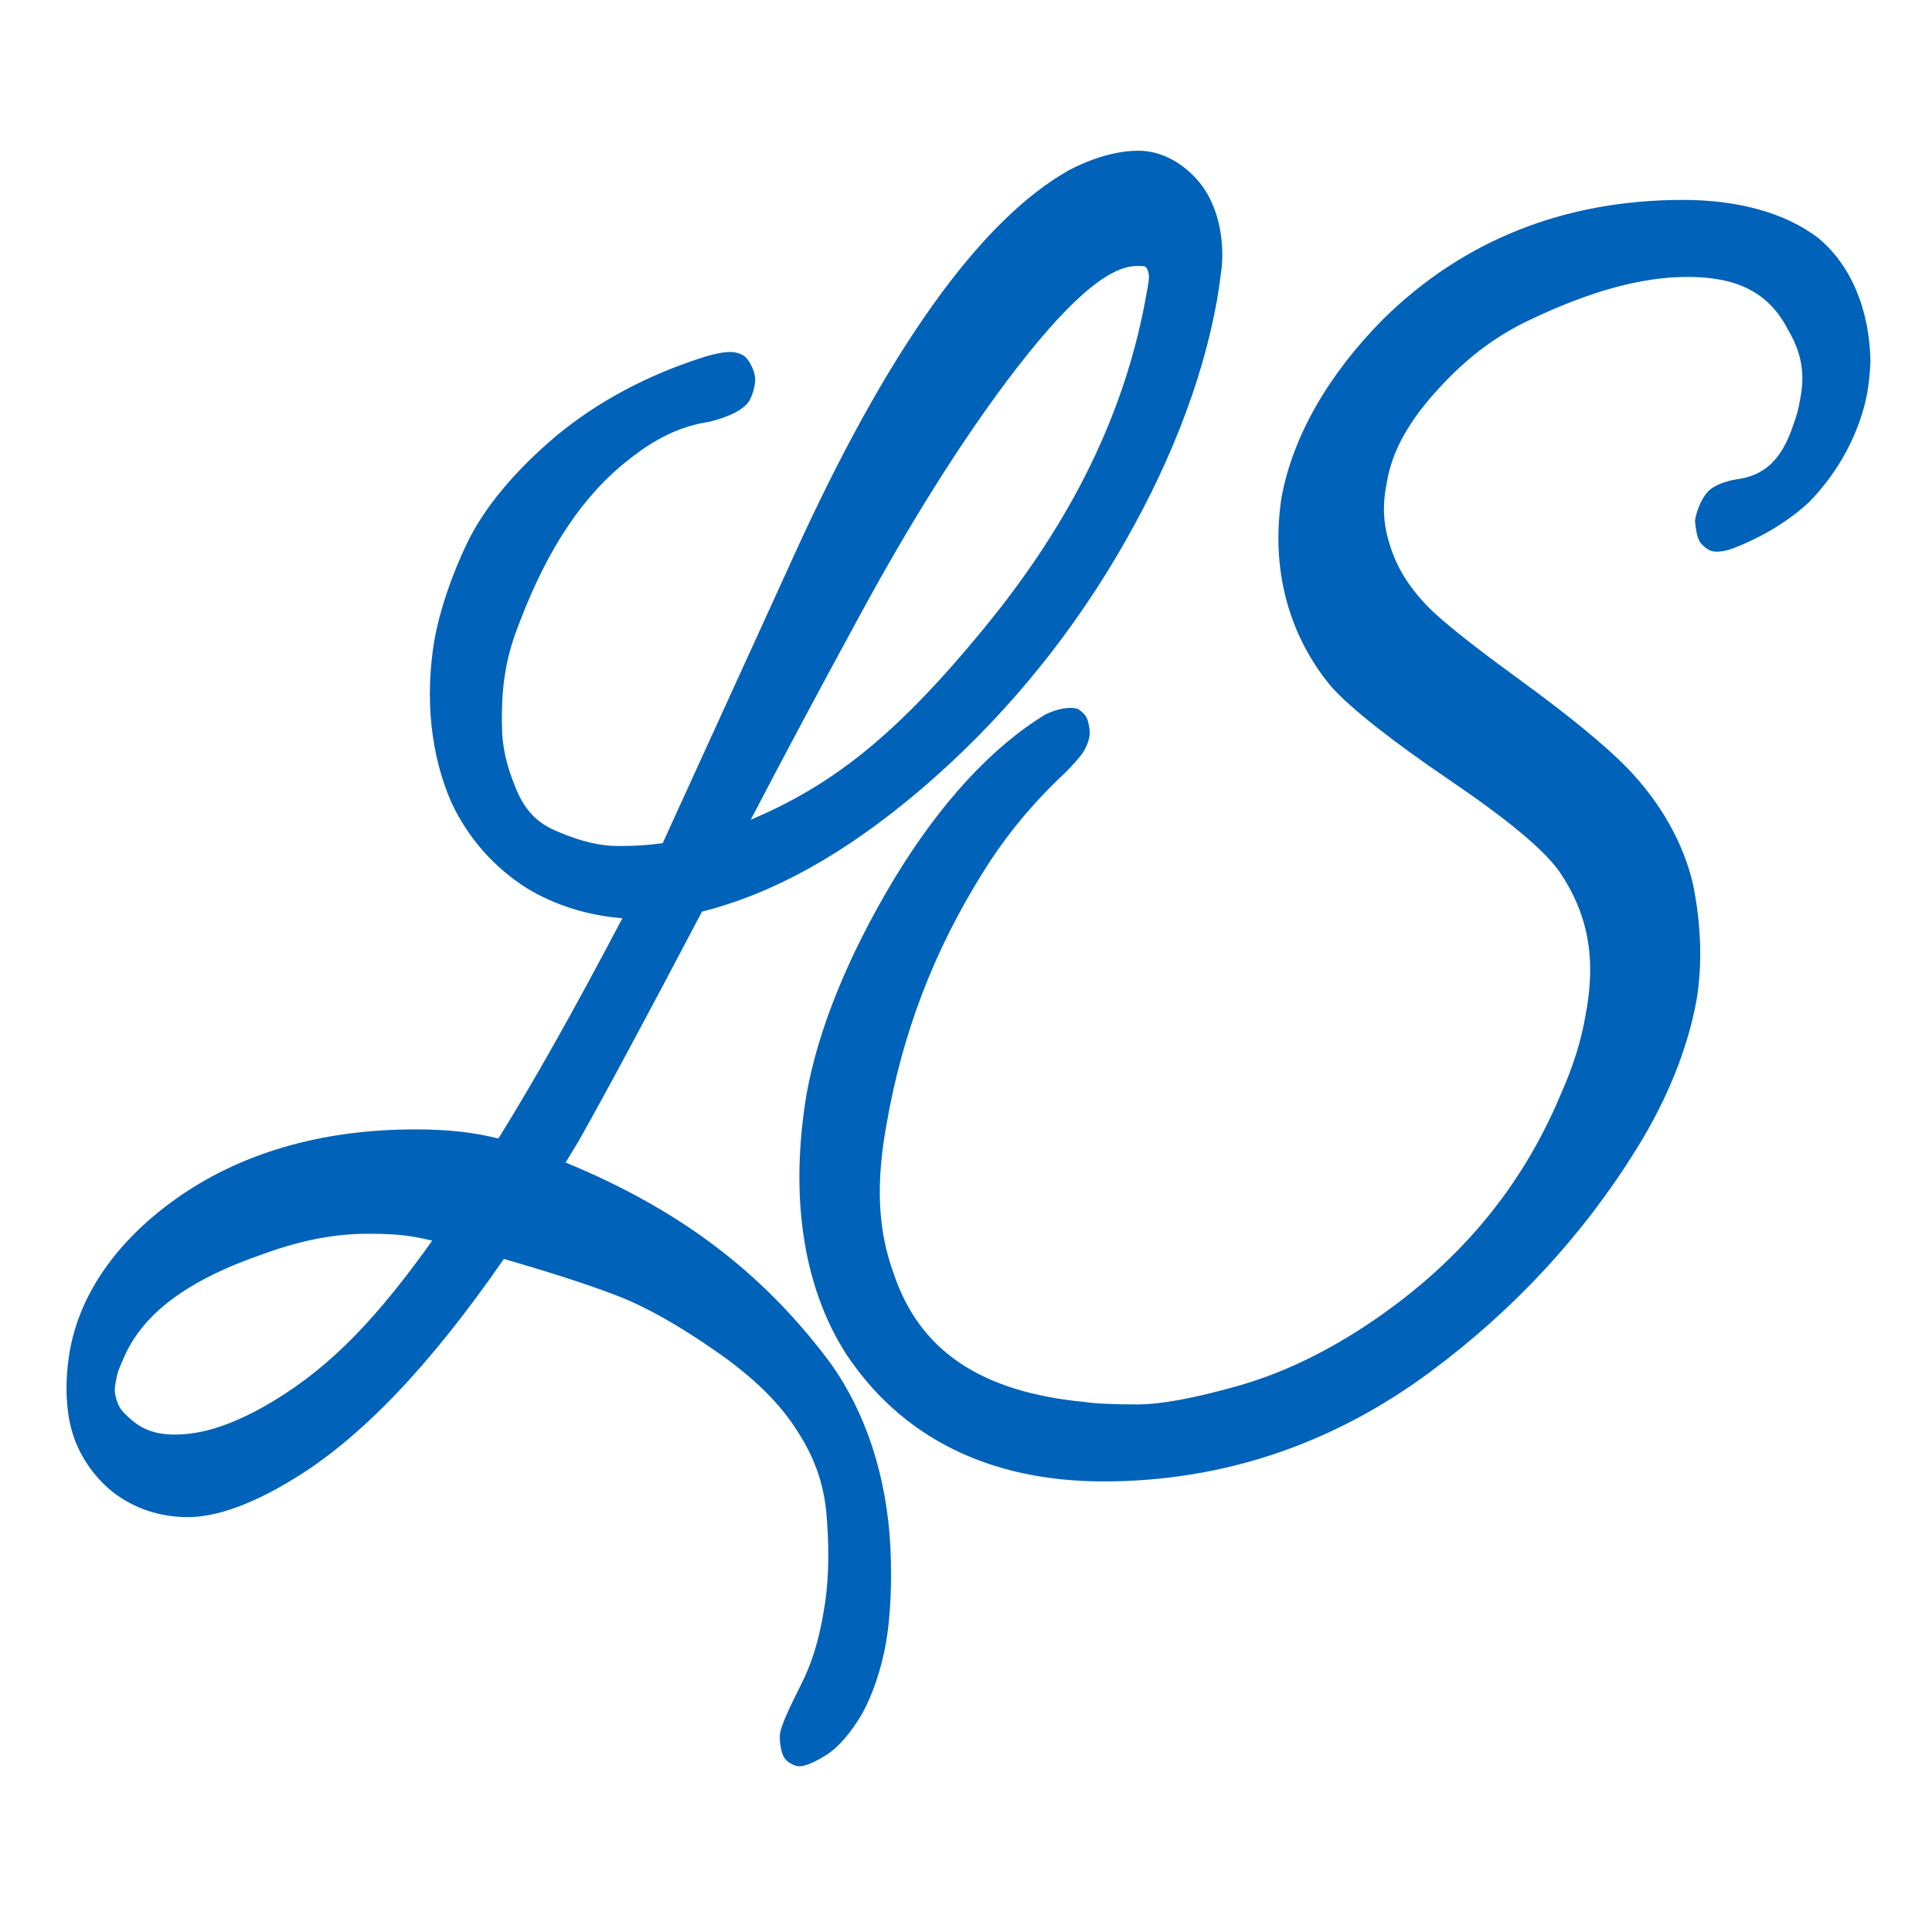
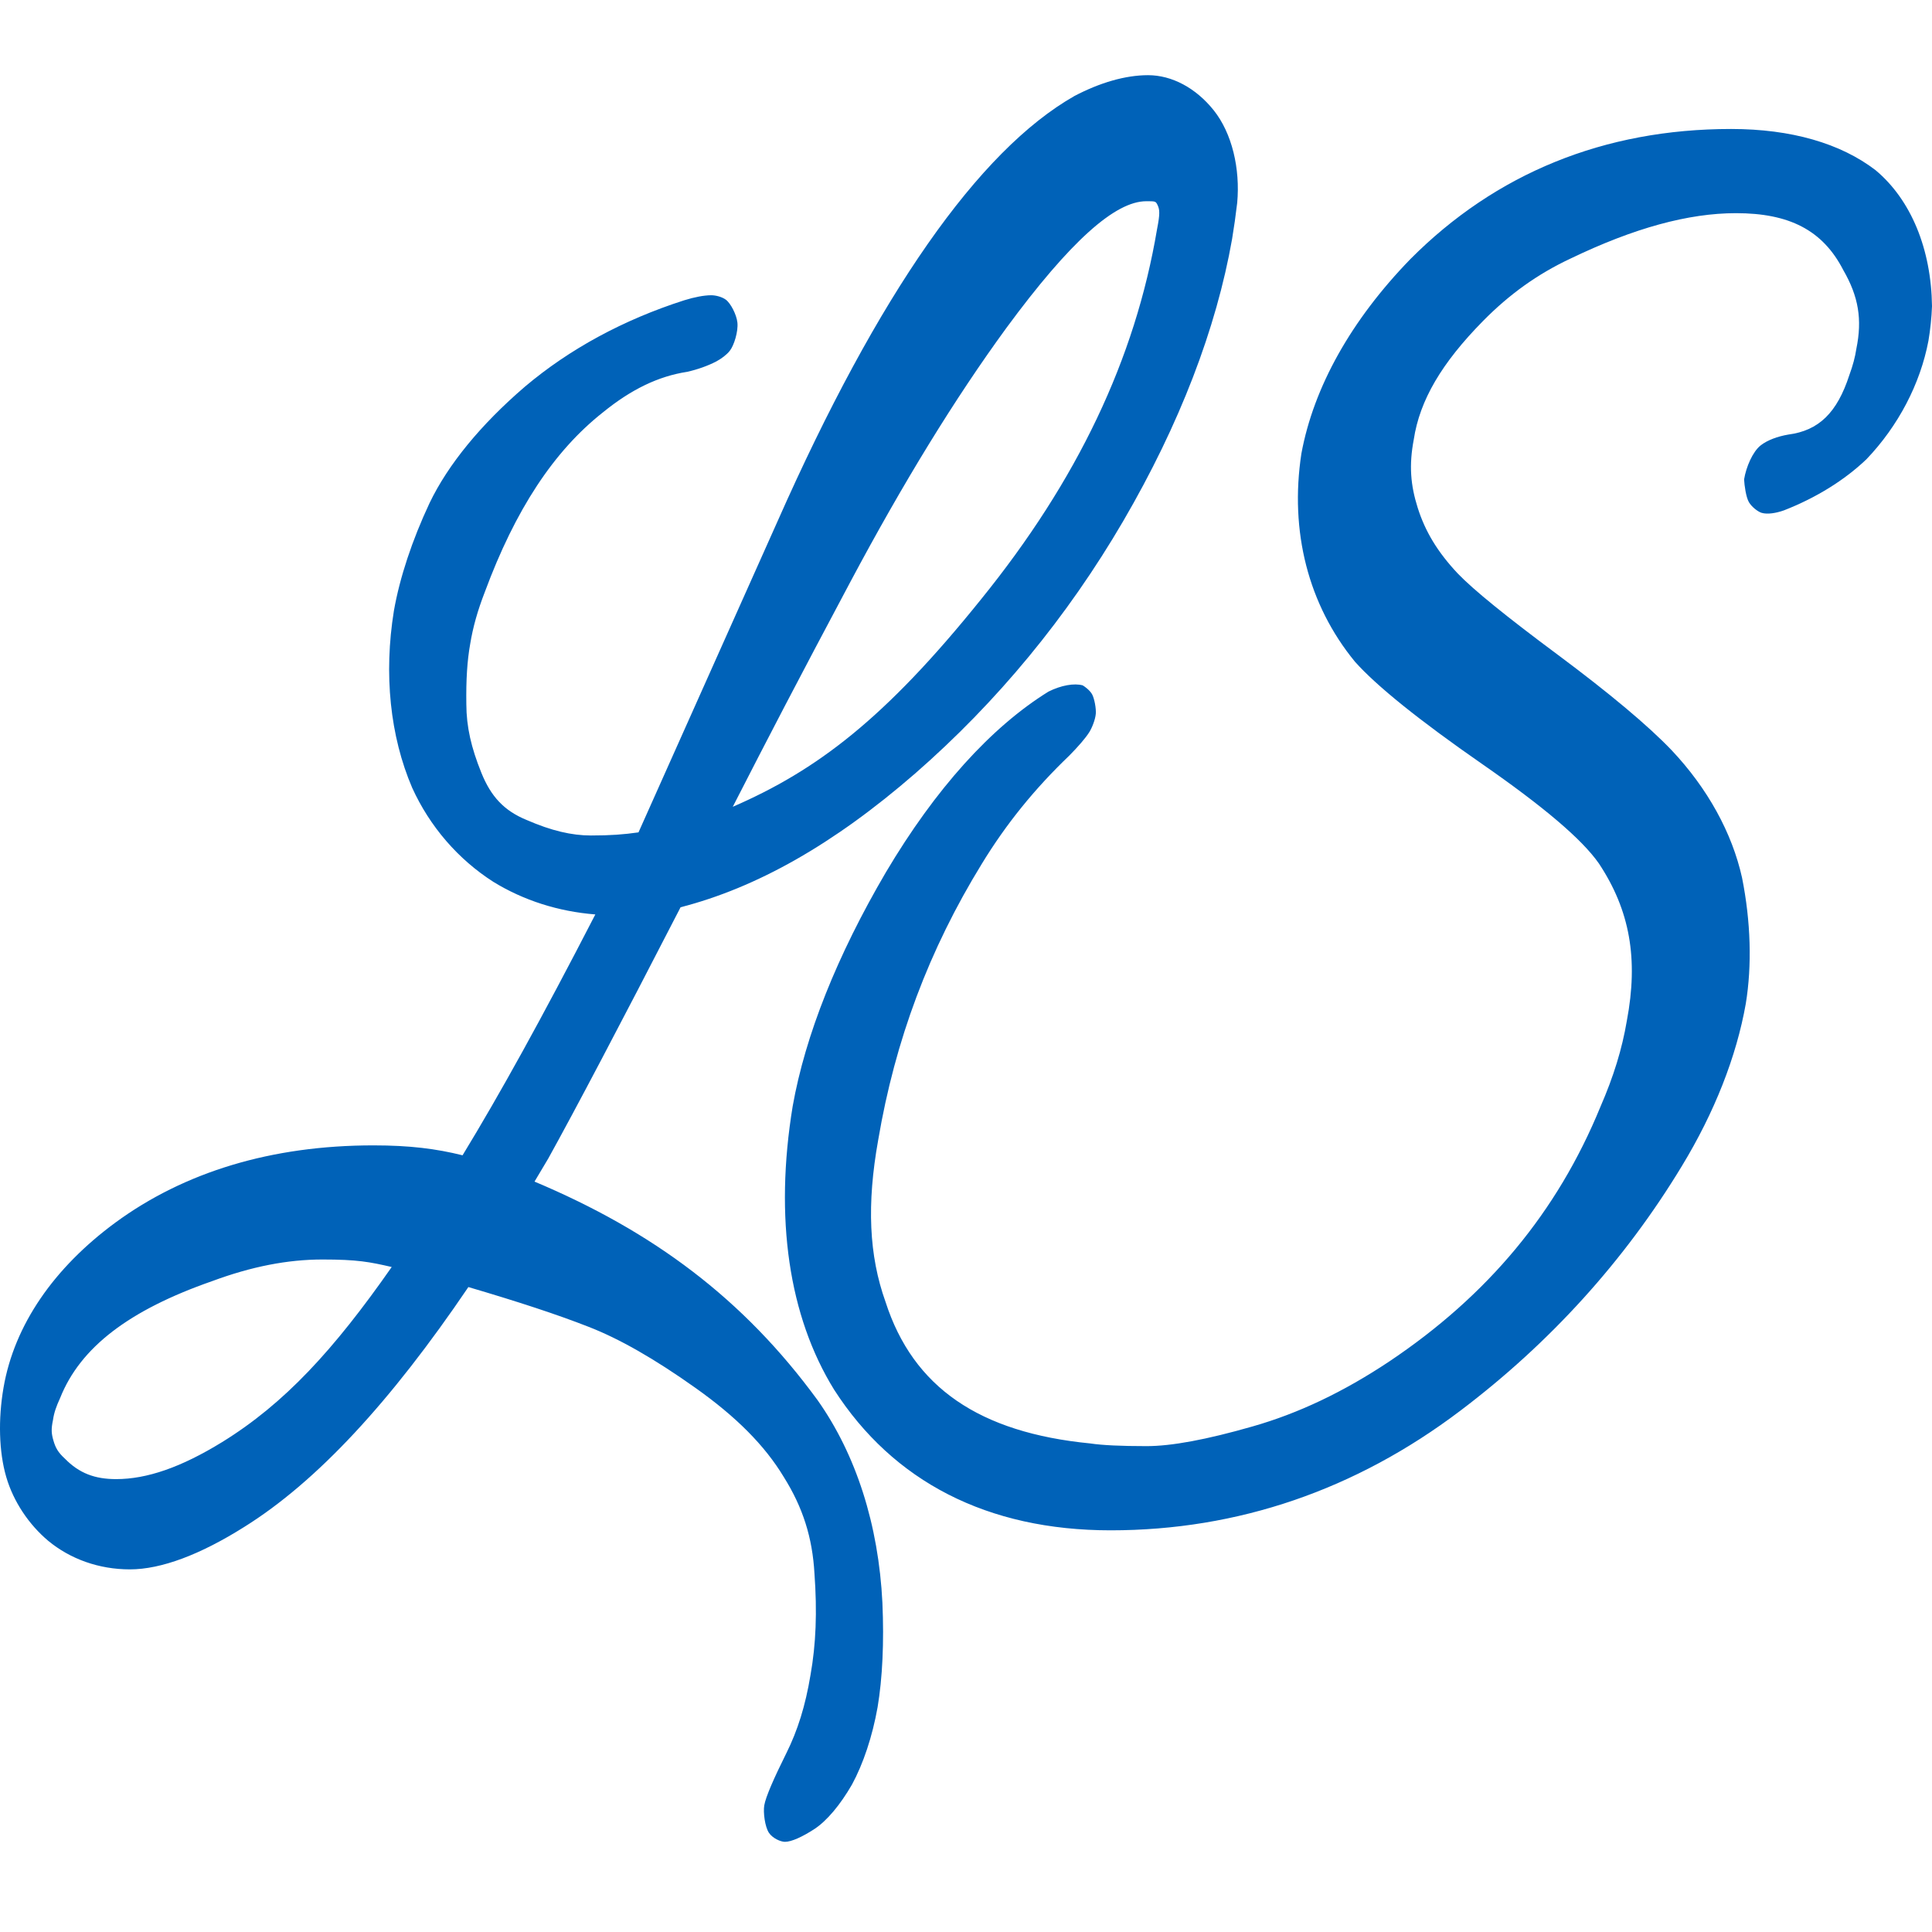
- <svg xmlns="http://www.w3.org/2000/svg" viewBox="0 0 128 128" width="128" height="128">
-   <path d="M 80.36 34.146 C 79.384 37.982 77.115 42.073 73.634 46.199 C 70.159 50.317 65.819 53.948 60.756 57.001 C 55.686 60.046 50.934 61.887 46.243 62.722 C 42.452 67.809 39.738 71.37 38.057 73.467 L 37.207 74.453 C 44.523 76.582 50.125 79.452 54.722 83.802 C 57.103 86.133 58.49 89.13 58.728 92.463 C 58.835 94.153 58.731 95.69 58.43 96.926 C 58.11 98.173 57.545 99.347 56.842 100.239 C 56.127 101.095 55.292 101.793 54.497 102.147 C 53.776 102.469 53.107 102.684 52.7 102.684 C 52.429 102.684 51.932 102.53 51.709 102.299 C 51.457 102.039 51.346 101.417 51.42 101.123 C 51.511 100.754 52.02 99.959 52.788 98.89 C 53.483 97.924 53.962 96.873 54.28 95.551 C 54.619 94.236 54.696 92.849 54.525 91.221 C 54.4 89.673 53.808 88.386 52.621 87.077 C 51.441 85.728 49.677 84.508 47.179 83.282 C 44.648 82.039 42.466 81.175 40.539 80.659 C 38.586 80.131 36.225 79.596 33.116 78.962 C 28.298 83.879 23.743 87.282 19.248 89.221 C 16.54 90.4 14.119 91.034 12.18 91.034 C 10.251 91.034 8.487 90.59 7.123 89.812 C 5.945 89.126 4.977 88.15 4.526 87.077 C 4.075 86.007 4.023 84.613 4.36 83.262 C 5.029 80.58 7.481 78.141 11.264 76.214 C 15.551 74.036 20.952 72.904 27.24 72.904 C 29.503 72.904 31.125 73.049 32.756 73.328 C 35.064 70.709 37.658 67.469 40.944 63.064 C 40.952 63.053 40.961 63.041 40.969 63.03 C 38.666 62.903 36.526 62.426 34.673 61.642 C 32.48 60.674 30.729 59.269 29.639 57.614 C 28.272 55.41 27.873 52.757 28.51 50.043 C 28.871 48.627 29.629 47.039 30.713 45.441 C 31.852 43.8 33.874 42.089 36.614 40.462 C 39.372 38.852 42.711 37.6 46.479 36.767 C 47.107 36.633 47.695 36.554 48.14 36.554 C 48.422 36.554 48.807 36.624 49.041 36.743 C 49.34 36.895 49.705 37.379 49.758 37.721 C 49.817 38.102 49.549 38.704 49.283 38.933 C 49.085 39.105 48.756 39.271 48.457 39.382 C 47.937 39.571 47.279 39.731 46.652 39.828 C 44.867 40.018 43.192 40.577 41.444 41.559 C 38.397 43.22 36.024 45.719 34.135 49.239 C 33.687 50.038 33.4 50.741 33.23 51.459 C 33.043 52.176 32.968 52.989 32.99 54.04 C 32.994 55.01 33.293 55.903 33.923 56.979 C 34.509 57.979 35.316 58.598 36.738 58.996 C 38.243 59.449 39.511 59.654 40.69 59.654 C 41.923 59.654 42.716 59.611 43.639 59.521 L 52.239 46.223 C 58.467 36.499 64.68 30.367 70.606 28.035 C 72.188 27.461 73.763 27.144 75.16 27.144 C 76.633 27.144 78.113 27.689 79.213 28.636 C 80.363 29.627 80.866 31.146 80.676 32.601 C 80.586 33.131 80.477 33.662 80.36 34.146 Z M 75.719 33.724 C 75.905 33.064 75.882 32.895 75.751 32.701 C 75.635 32.53 75.612 32.534 75.05 32.534 C 73.137 32.534 70.363 34.225 66.387 37.961 C 63.224 40.957 60.027 44.554 56.742 48.814 C 53.439 53.103 51.687 55.434 49.471 58.427 C 54.662 56.867 58.864 54.682 64.819 49.565 C 70.785 44.474 74.365 39.282 75.719 33.724 Z M 28.373 78.105 C 27.008 77.888 26.255 77.784 24.09 77.784 C 21.937 77.784 19.698 78.084 17.247 78.713 C 12.141 79.946 9.109 81.537 7.863 83.705 C 7.62 84.067 7.483 84.343 7.422 84.638 C 7.297 85.044 7.323 85.231 7.447 85.527 C 7.576 85.833 7.726 86.026 8.151 86.296 C 9.046 86.928 10.012 87.174 11.33 87.174 C 13.221 87.174 15.339 86.674 17.88 85.593 C 21.743 83.945 24.79 81.652 28.373 78.105 Z M 118.977 38.841 C 119.349 37.584 119.111 36.608 118.172 35.483 C 116.893 33.76 114.81 33.044 111.527 33.044 C 108.594 33.044 105.232 33.675 101.297 34.985 C 99.277 35.638 97.518 36.505 95.876 37.659 C 93.326 39.451 91.964 41.044 91.597 42.726 C 91.297 43.819 91.396 44.67 91.844 45.647 C 92.303 46.647 93.057 47.525 94.323 48.454 C 95.291 49.151 97.328 50.294 100.505 51.925 C 103.726 53.584 106.093 54.955 107.542 56.003 C 109.772 57.634 111.289 59.541 111.905 61.459 C 112.446 63.326 112.525 65.209 112.137 66.846 C 111.559 69.107 110.204 71.491 108.18 73.792 C 104.646 77.828 100.028 81.353 94.462 84.259 C 88.011 87.63 80.729 89.364 72.847 89.364 C 65.217 89.364 59.394 87.277 55.741 83.351 C 52.934 80.213 52.04 76.02 53.177 71.231 C 53.956 68.202 55.914 64.798 58.946 61.225 C 62.008 57.654 65.456 55.02 69 53.502 C 69.793 53.227 70.6 53.135 71.119 53.235 C 71.269 53.295 71.569 53.455 71.698 53.615 C 71.847 53.801 71.957 54.241 71.928 54.452 C 71.893 54.715 71.681 55.065 71.527 55.234 C 71.291 55.494 70.833 55.857 70.289 56.238 C 68.145 57.654 66.374 59.168 64.876 60.867 C 61.615 64.534 59.515 68.401 58.467 72.677 C 57.755 75.421 57.893 77.613 58.922 79.599 C 60.629 83.259 64.732 85.186 71.588 85.649 C 72.341 85.727 73.484 85.764 75.067 85.764 C 76.604 85.764 78.756 85.491 81.623 84.923 C 84.458 84.365 87.239 83.452 90.079 82.146 C 96.195 79.315 100.481 75.745 103.139 71.264 C 103.96 69.96 104.485 68.78 104.777 67.581 C 105.505 64.928 104.965 62.848 103.049 60.85 C 102.006 59.817 99.653 58.435 95.824 56.596 C 91.932 54.729 89.27 53.244 87.956 52.22 C 85.071 49.788 83.911 46.651 84.647 43.321 C 85.405 40.486 87.721 37.617 91.393 35.005 C 96.659 31.346 103.366 29.444 111.227 29.444 C 114.949 29.444 118.007 30.061 120.163 31.205 C 122.36 32.472 123.61 34.582 123.656 37.021 C 123.631 37.498 123.553 38.023 123.437 38.498 C 122.929 40.347 121.57 42.142 119.602 43.566 C 118.241 44.463 116.484 45.216 114.497 45.752 C 114.01 45.872 113.468 45.932 113.114 45.857 C 112.877 45.807 112.497 45.601 112.327 45.398 C 112.151 45.186 112.049 44.682 112.032 44.427 C 112.157 43.898 112.562 43.246 113.052 42.977 C 113.469 42.748 114.108 42.588 114.769 42.511 C 116.655 42.34 117.785 41.578 118.541 39.971 C 118.764 39.55 118.897 39.203 118.977 38.841 Z" transform="matrix(1, 0, 0, 1.416941, 0.265625, -28.47575)" style="white-space: pre; fill: rgb(0, 98, 184);" />
+ <svg xmlns="http://www.w3.org/2000/svg" viewBox="0 0 128 128" width="128px" height="128px">
+   <path d="M 81.63 15.83 C 80.585 21.774 78.154 28.112 74.426 34.506 C 70.705 40.886 66.056 46.512 60.634 51.242 C 55.204 55.961 50.115 58.813 45.09 60.108 C 41.03 67.99 38.124 73.506 36.323 76.756 L 35.413 78.284 C 43.248 81.582 49.248 86.029 54.171 92.77 C 56.722 96.382 58.207 101.025 58.462 106.19 C 58.577 108.807 58.465 111.189 58.143 113.105 C 57.8 115.037 57.195 116.856 56.442 118.238 C 55.676 119.564 54.782 120.646 53.931 121.195 C 53.158 121.693 52.442 122.026 52.006 122.026 C 51.716 122.026 51.183 121.787 50.945 121.43 C 50.675 121.026 50.556 120.063 50.635 119.608 C 50.733 119.036 51.278 117.804 52.1 116.148 C 52.845 114.651 53.358 113.023 53.698 110.974 C 54.061 108.936 54.144 106.788 53.961 104.265 C 53.827 101.867 53.193 99.872 51.921 97.844 C 50.658 95.754 48.768 93.863 46.093 91.964 C 43.382 90.038 41.045 88.699 38.981 87.899 C 36.89 87.081 34.361 86.253 31.031 85.271 C 25.871 92.889 20.993 98.162 16.179 101.166 C 13.278 102.993 10.686 103.975 8.609 103.975 C 6.543 103.975 4.654 103.287 3.193 102.082 C 1.931 101.019 0.894 99.507 0.411 97.844 C -0.072 96.186 -0.127 94.026 0.234 91.933 C 0.95 87.777 3.576 83.998 7.628 81.012 C 12.219 77.638 18.004 75.884 24.738 75.884 C 27.162 75.884 28.899 76.108 30.646 76.541 C 33.118 72.483 35.896 67.463 39.415 60.637 C 39.424 60.62 39.433 60.602 39.442 60.584 C 36.975 60.388 34.684 59.648 32.699 58.433 C 30.35 56.934 28.475 54.757 27.308 52.193 C 25.843 48.778 25.416 44.667 26.098 40.461 C 26.485 38.268 27.297 35.807 28.458 33.331 C 29.678 30.788 31.843 28.137 34.778 25.617 C 37.732 23.122 41.308 21.182 45.343 19.891 C 46.016 19.683 46.646 19.561 47.122 19.561 C 47.424 19.561 47.837 19.669 48.087 19.854 C 48.407 20.089 48.798 20.839 48.855 21.37 C 48.918 21.96 48.631 22.893 48.346 23.247 C 48.134 23.514 47.782 23.771 47.462 23.943 C 46.905 24.236 46.2 24.484 45.528 24.634 C 43.617 24.928 41.823 25.794 39.951 27.316 C 36.687 29.889 34.146 33.761 32.123 39.216 C 31.643 40.454 31.336 41.543 31.153 42.656 C 30.953 43.767 30.873 45.027 30.896 46.655 C 30.901 48.158 31.221 49.542 31.896 51.209 C 32.523 52.758 33.388 53.717 34.911 54.334 C 36.522 55.036 37.88 55.353 39.143 55.353 C 40.464 55.353 41.313 55.287 42.302 55.147 L 51.512 34.543 C 58.182 19.476 64.837 9.974 71.183 6.361 C 72.878 5.472 74.564 4.981 76.061 4.981 C 77.638 4.981 79.223 5.825 80.401 7.293 C 81.633 8.828 82.172 11.181 81.968 13.436 C 81.872 14.257 81.755 15.08 81.63 15.83 Z M 76.659 15.176 C 76.859 14.154 76.834 13.892 76.694 13.591 C 76.569 13.326 76.545 13.332 75.943 13.332 C 73.894 13.332 70.923 15.952 66.665 21.741 C 63.277 26.383 59.853 31.957 56.335 38.558 C 52.797 45.203 50.921 48.815 48.548 53.452 C 54.107 51.035 58.608 47.649 64.985 39.721 C 71.375 31.832 75.209 23.789 76.659 15.176 Z M 25.952 83.942 C 24.49 83.606 23.683 83.445 21.365 83.445 C 19.059 83.445 16.661 83.91 14.036 84.885 C 8.567 86.795 5.32 89.26 3.985 92.619 C 3.725 93.18 3.578 93.608 3.513 94.065 C 3.379 94.694 3.407 94.984 3.54 95.442 C 3.678 95.917 3.839 96.216 4.294 96.634 C 5.252 97.613 6.287 97.995 7.699 97.995 C 9.724 97.995 11.992 97.219 14.714 95.544 C 18.851 92.991 22.114 89.438 25.952 83.942 Z M 122.989 23.105 C 123.387 21.158 123.132 19.645 122.127 17.902 C 120.757 15.232 118.526 14.123 115.01 14.123 C 111.869 14.123 108.268 15.101 104.053 17.13 C 101.89 18.142 100.006 19.486 98.248 21.273 C 95.516 24.05 94.058 26.518 93.665 29.124 C 93.343 30.818 93.449 32.136 93.929 33.65 C 94.421 35.199 95.228 36.56 96.584 38 C 97.621 39.079 99.803 40.851 103.205 43.378 C 106.655 45.949 109.19 48.072 110.742 49.696 C 113.13 52.223 114.755 55.178 115.415 58.15 C 115.994 61.043 116.079 63.961 115.663 66.497 C 115.044 70.001 113.593 73.695 111.425 77.259 C 107.64 83.513 102.694 88.975 96.733 93.477 C 89.824 98.701 82.025 101.388 73.583 101.388 C 65.412 101.388 59.175 98.154 55.263 92.071 C 52.257 87.208 51.299 80.712 52.517 73.291 C 53.351 68.598 55.448 63.324 58.695 57.787 C 61.975 52.255 65.668 48.173 69.463 45.821 C 70.313 45.395 71.177 45.252 71.733 45.407 C 71.893 45.5 72.215 45.749 72.353 45.997 C 72.512 46.284 72.63 46.967 72.599 47.294 C 72.562 47.701 72.335 48.243 72.17 48.505 C 71.917 48.908 71.426 49.47 70.844 50.06 C 68.548 52.255 66.651 54.601 65.046 57.233 C 61.554 62.915 59.305 68.906 58.182 75.532 C 57.42 79.783 57.568 83.18 58.67 86.257 C 60.498 91.928 64.892 94.914 72.235 95.632 C 73.041 95.752 74.266 95.81 75.961 95.81 C 77.607 95.81 79.912 95.387 82.983 94.506 C 86.019 93.641 88.997 92.228 92.039 90.203 C 98.589 85.817 103.18 80.285 106.026 73.342 C 106.906 71.322 107.468 69.493 107.781 67.636 C 108.56 63.525 107.982 60.302 105.93 57.206 C 104.813 55.606 102.293 53.464 98.192 50.615 C 94.024 47.722 91.172 45.422 89.765 43.835 C 86.675 40.067 85.433 35.206 86.221 30.047 C 87.033 25.654 89.514 21.208 93.446 17.161 C 99.086 11.492 106.269 8.545 114.689 8.545 C 118.675 8.545 121.95 9.501 124.259 11.273 C 126.612 13.236 127.951 16.506 128 20.285 C 127.973 21.024 127.89 21.838 127.765 22.574 C 127.221 25.439 125.766 28.219 123.658 30.426 C 122.201 31.816 120.319 32.983 118.191 33.813 C 117.669 33.999 117.089 34.092 116.709 33.976 C 116.456 33.898 116.049 33.579 115.867 33.265 C 115.678 32.936 115.569 32.155 115.551 31.76 C 115.685 30.94 116.118 29.93 116.643 29.513 C 117.09 29.159 117.774 28.911 118.482 28.791 C 120.502 28.527 121.712 27.346 122.522 24.856 C 122.761 24.203 122.903 23.666 122.989 23.105 Z" style="white-space: pre; fill: rgb(0, 98, 184);" />
</svg>
